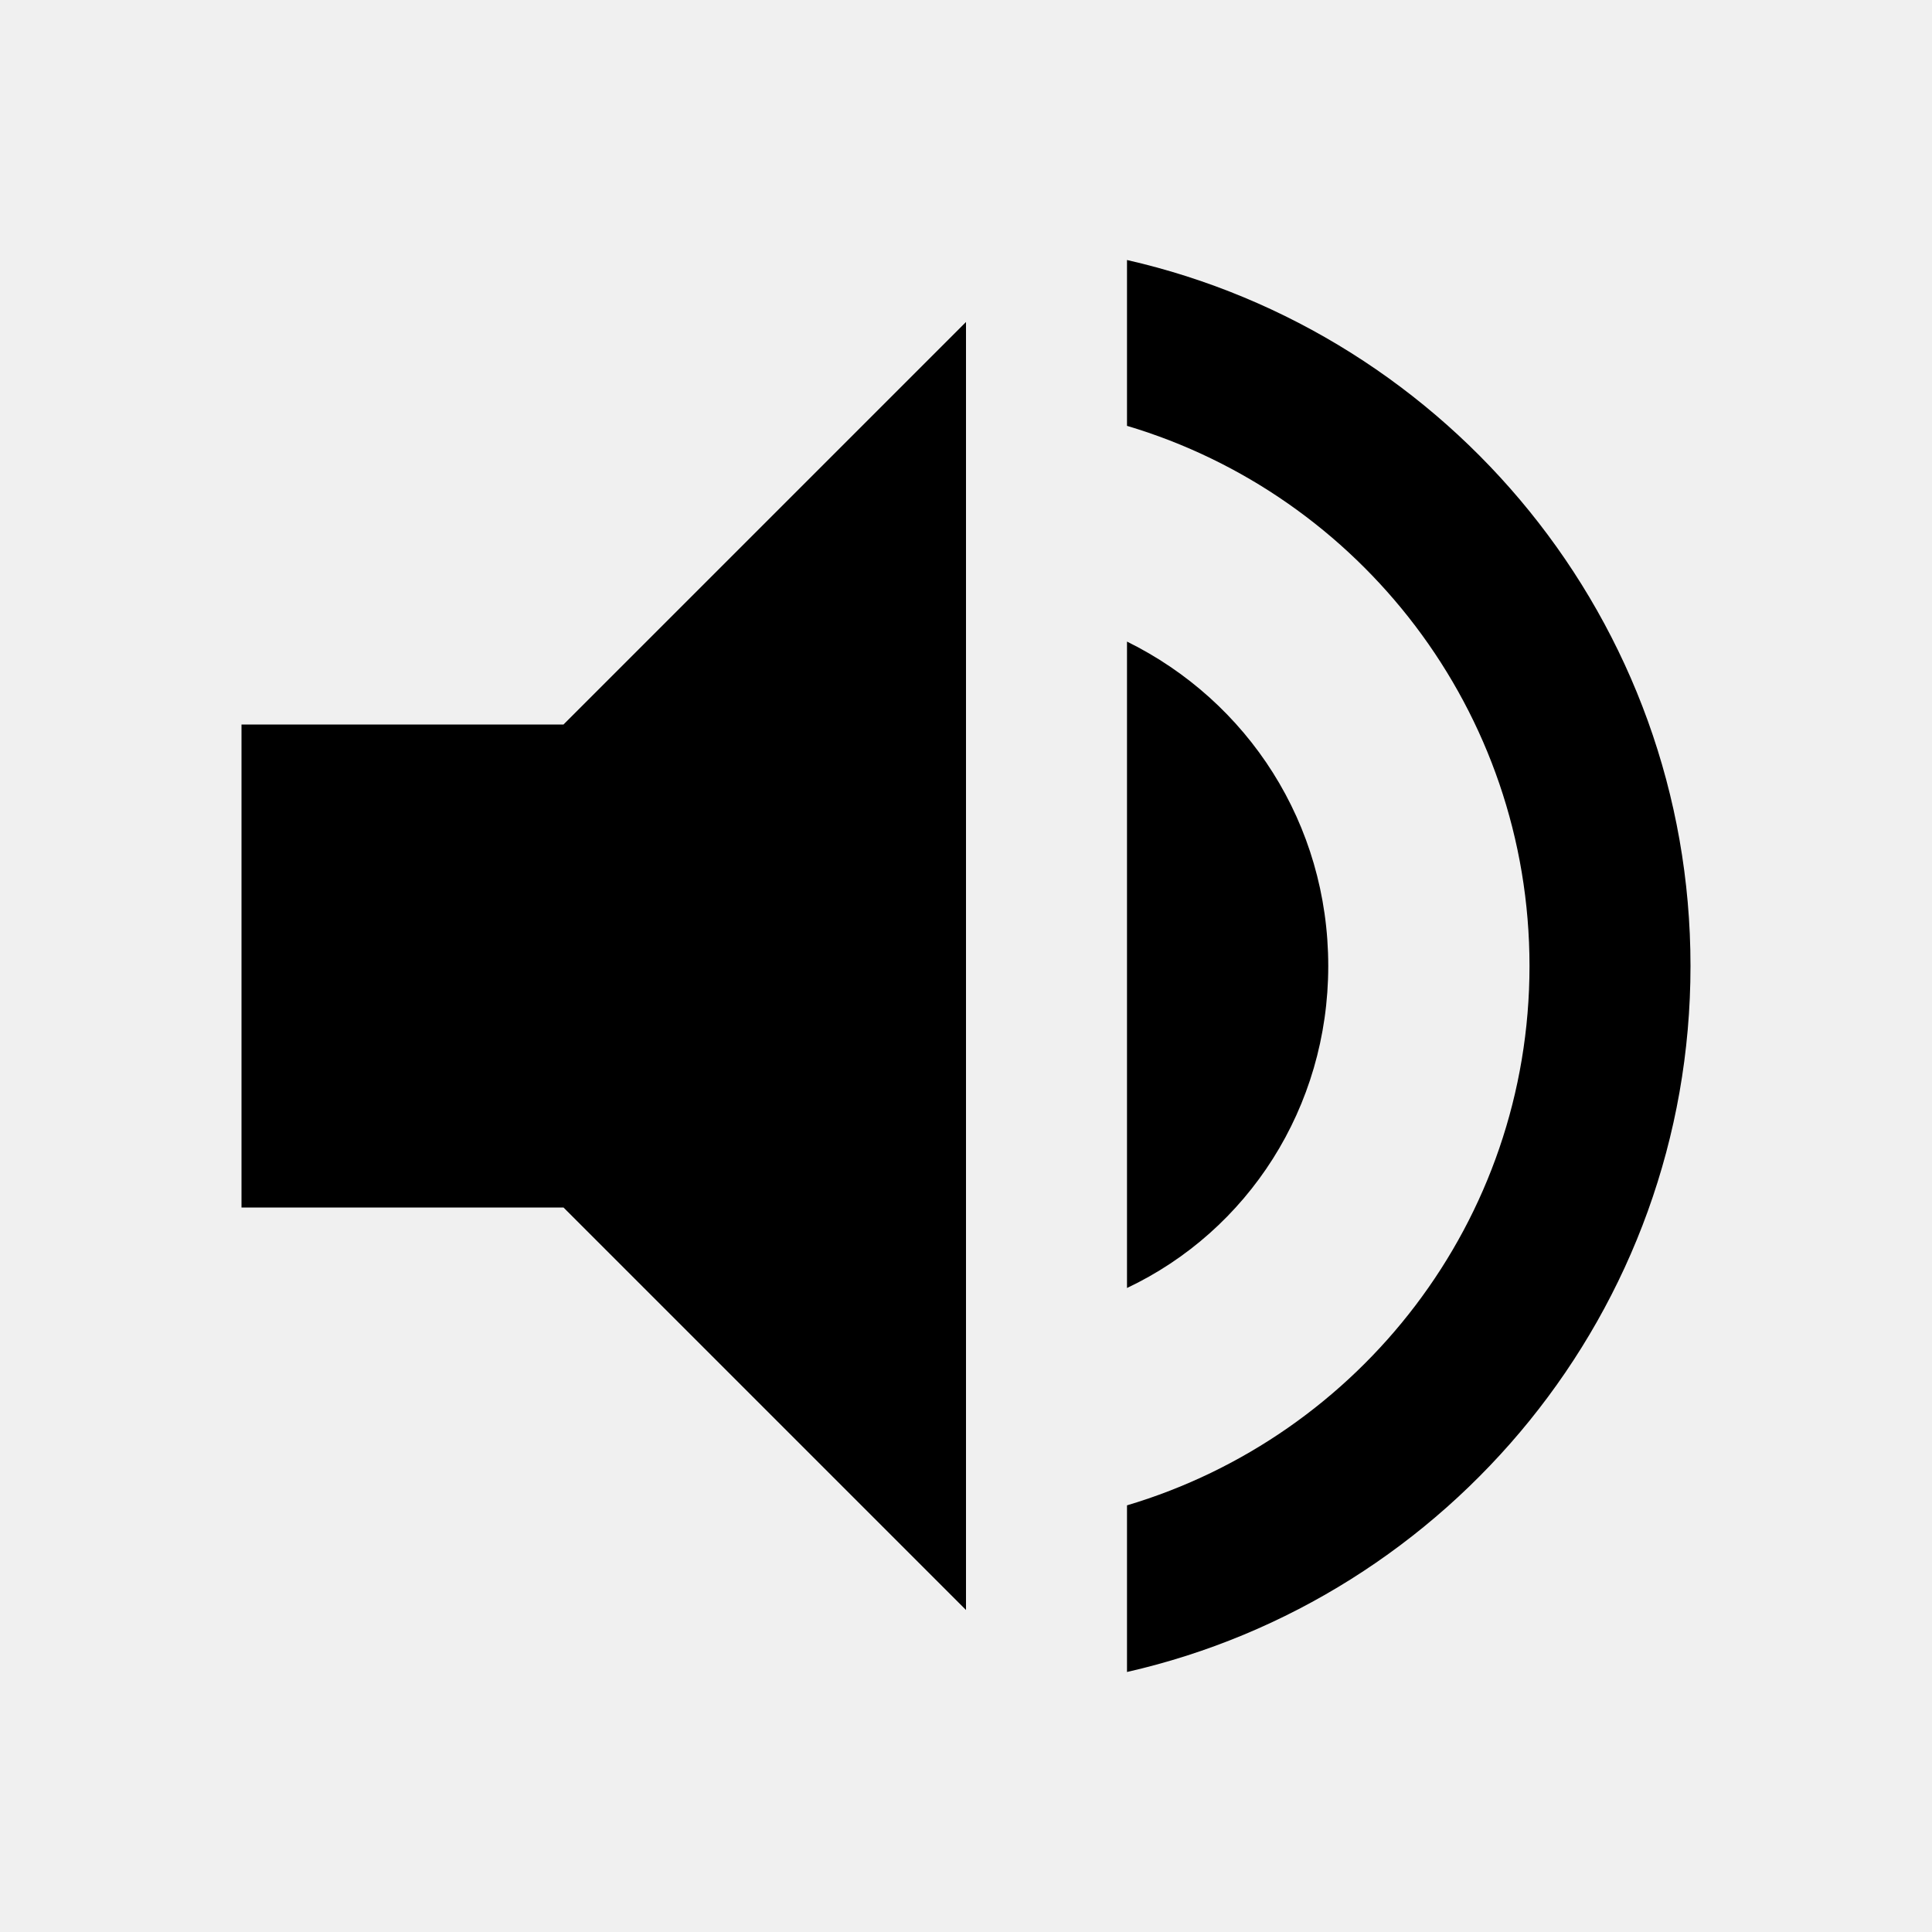
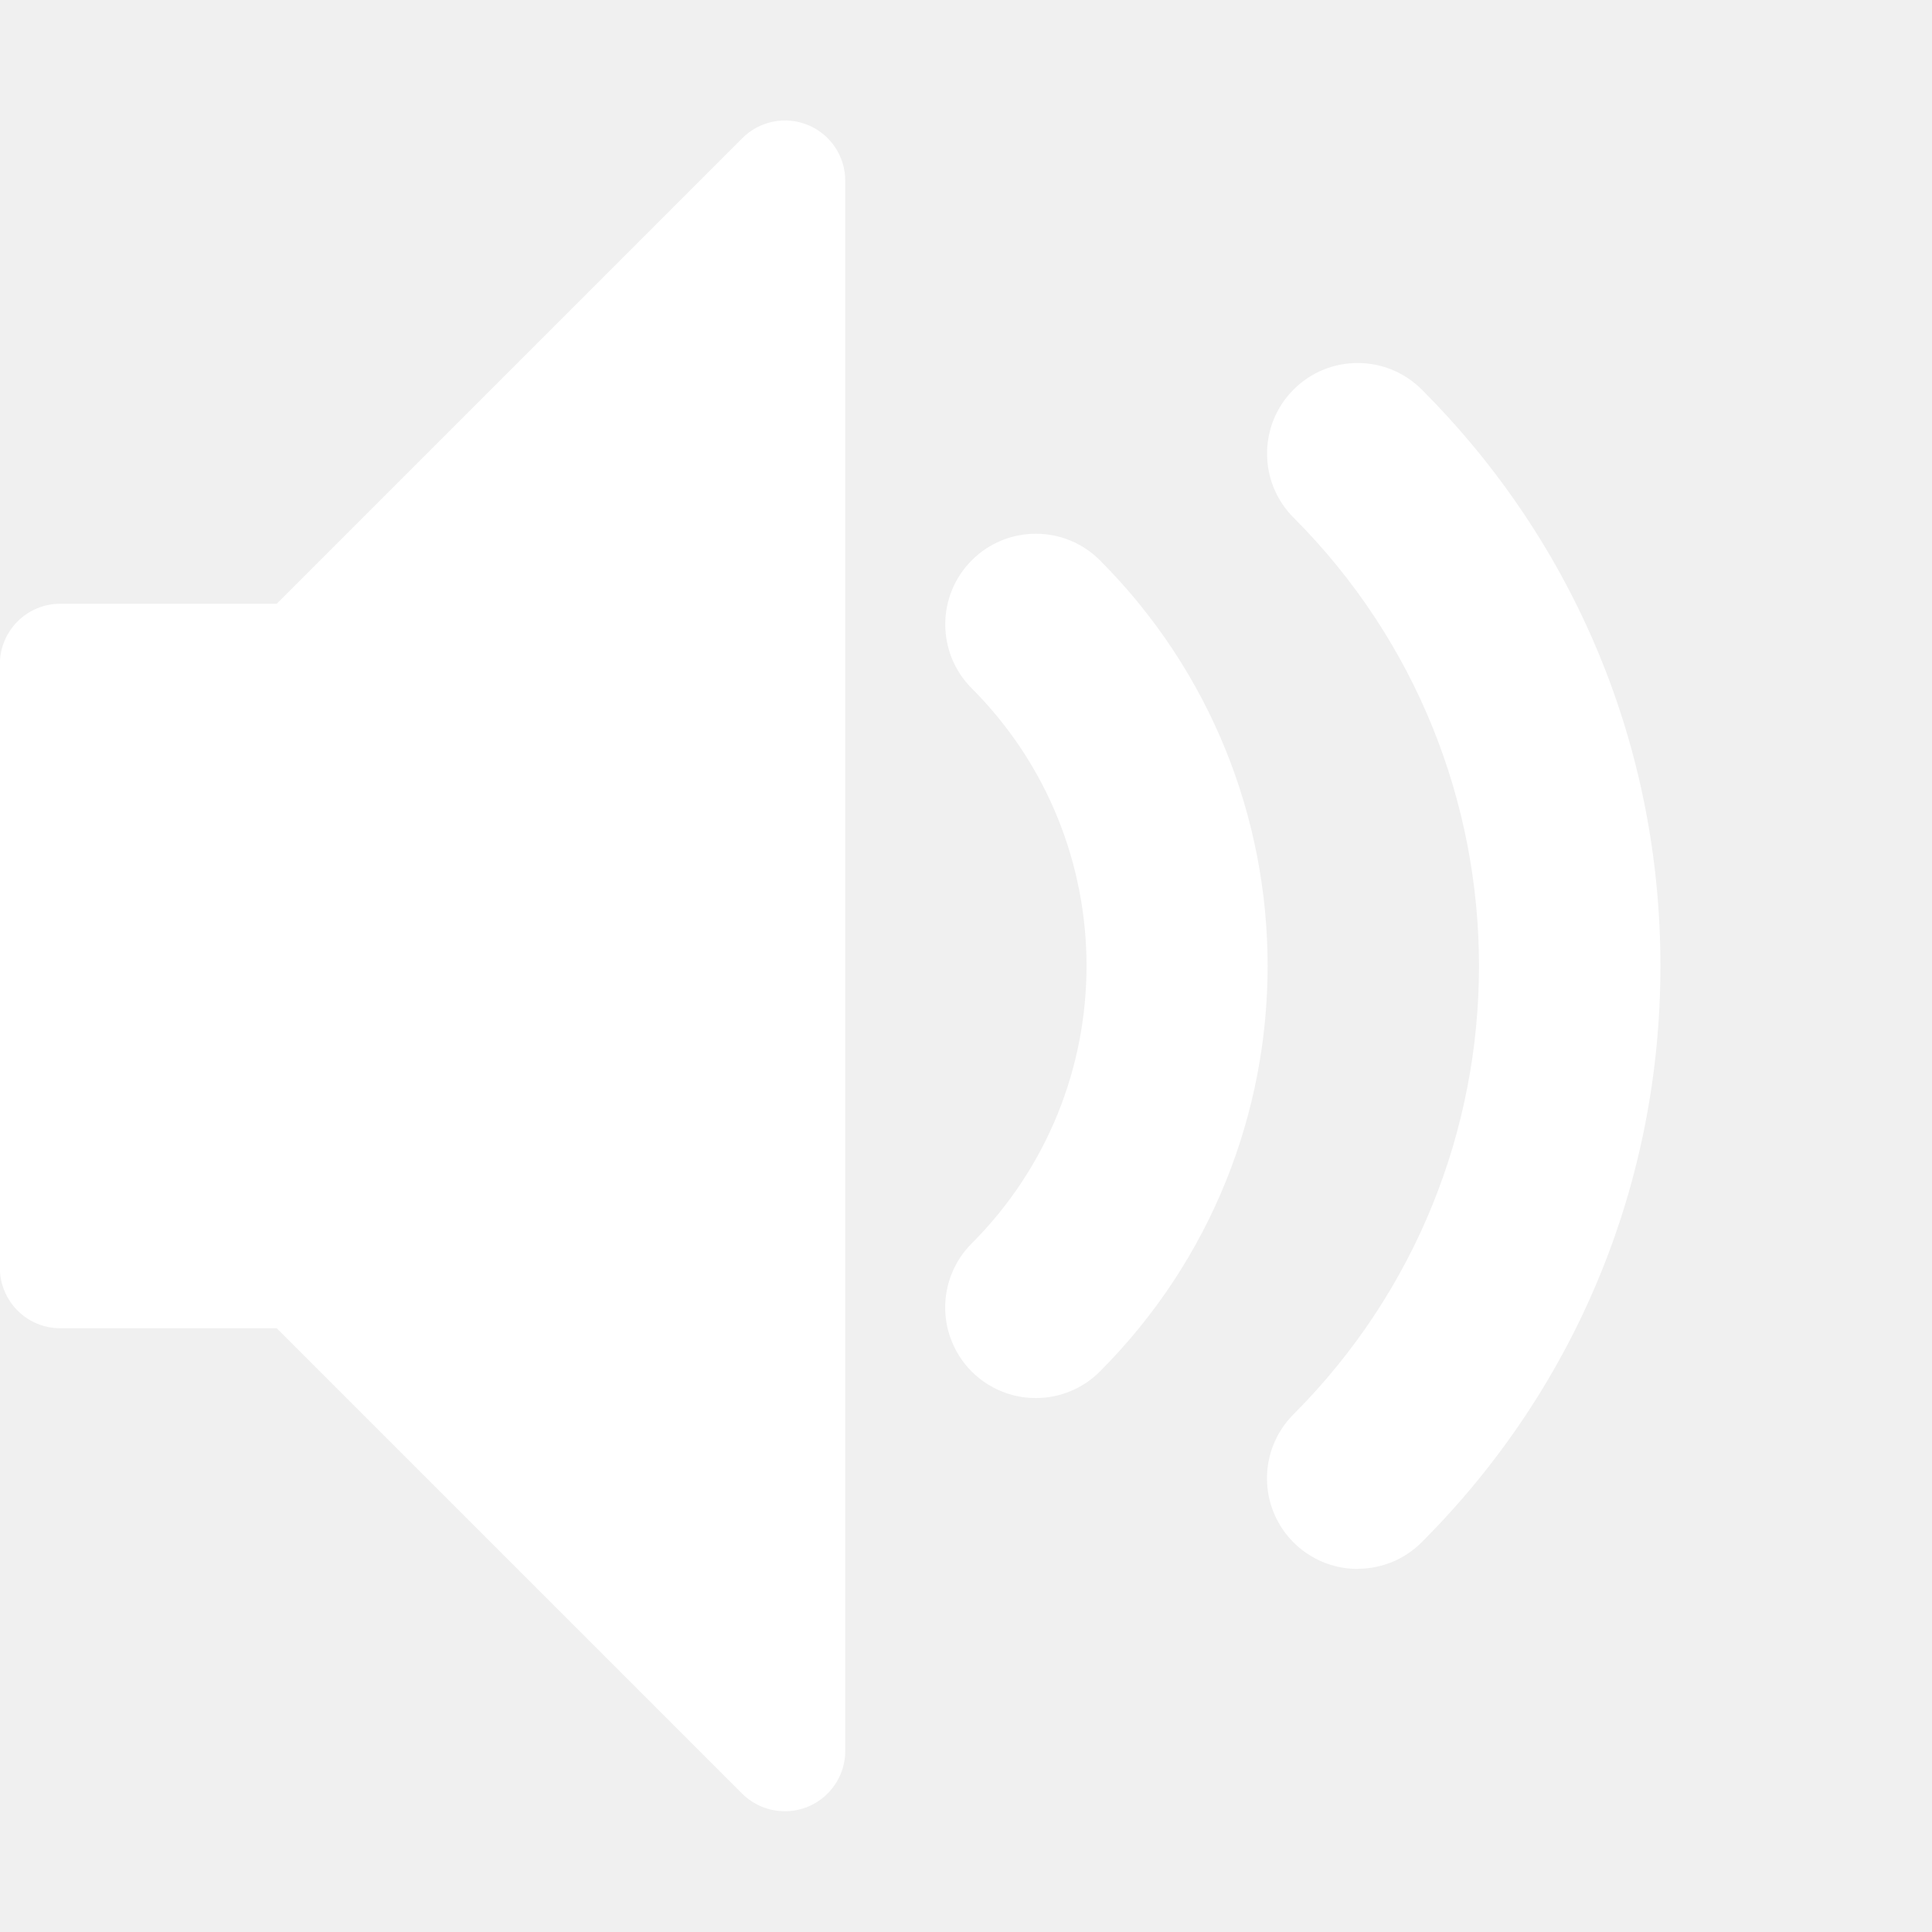
- <svg xmlns="http://www.w3.org/2000/svg" viewBox="0 0 24 24">
-   <path d="M14,3.23V5.29C16.89,6.15 19,8.83 19,12C19,15.17 16.89,17.84 14,18.7V20.77C18,19.86 21,16.28 21,12C21,7.72 18,4.14 14,3.23M16.5,12C16.5,10.23 15.5,8.71 14,7.97V16C15.5,15.29 16.5,13.76 16.5,12M3,9V15H7L12,20V4L7,9H3Z" />
+ <svg xmlns="http://www.w3.org/2000/svg" width="24" height="24" viewBox="0 0 16 16">
+   <path fill="#ffffff" d="M11.243 12.993a.75.75 0 0 1-.53-1.281a5.256 5.256 0 0 0 0-7.425a.75.75 0 1 1 1.061-1.061c1.275 1.275 1.977 2.97 1.977 4.773s-.702 3.498-1.977 4.773a.748.748 0 0 1-.53.22zm-2.665-1.415a.75.75 0 0 1-.53-1.281a3.254 3.254 0 0 0 0-4.596a.75.75 0 1 1 1.061-1.061a4.756 4.756 0 0 1 0 6.718a.748.748 0 0 1-.53.22zM6.5 15a.504.504 0 0 1-.354-.146L2.292 11H.499a.5.5 0 0 1-.5-.5v-5a.5.5 0 0 1 .5-.5h1.793l3.854-3.854A.499.499 0 0 1 7 1.5v13a.5.5 0 0 1-.5.5z" />
</svg>
